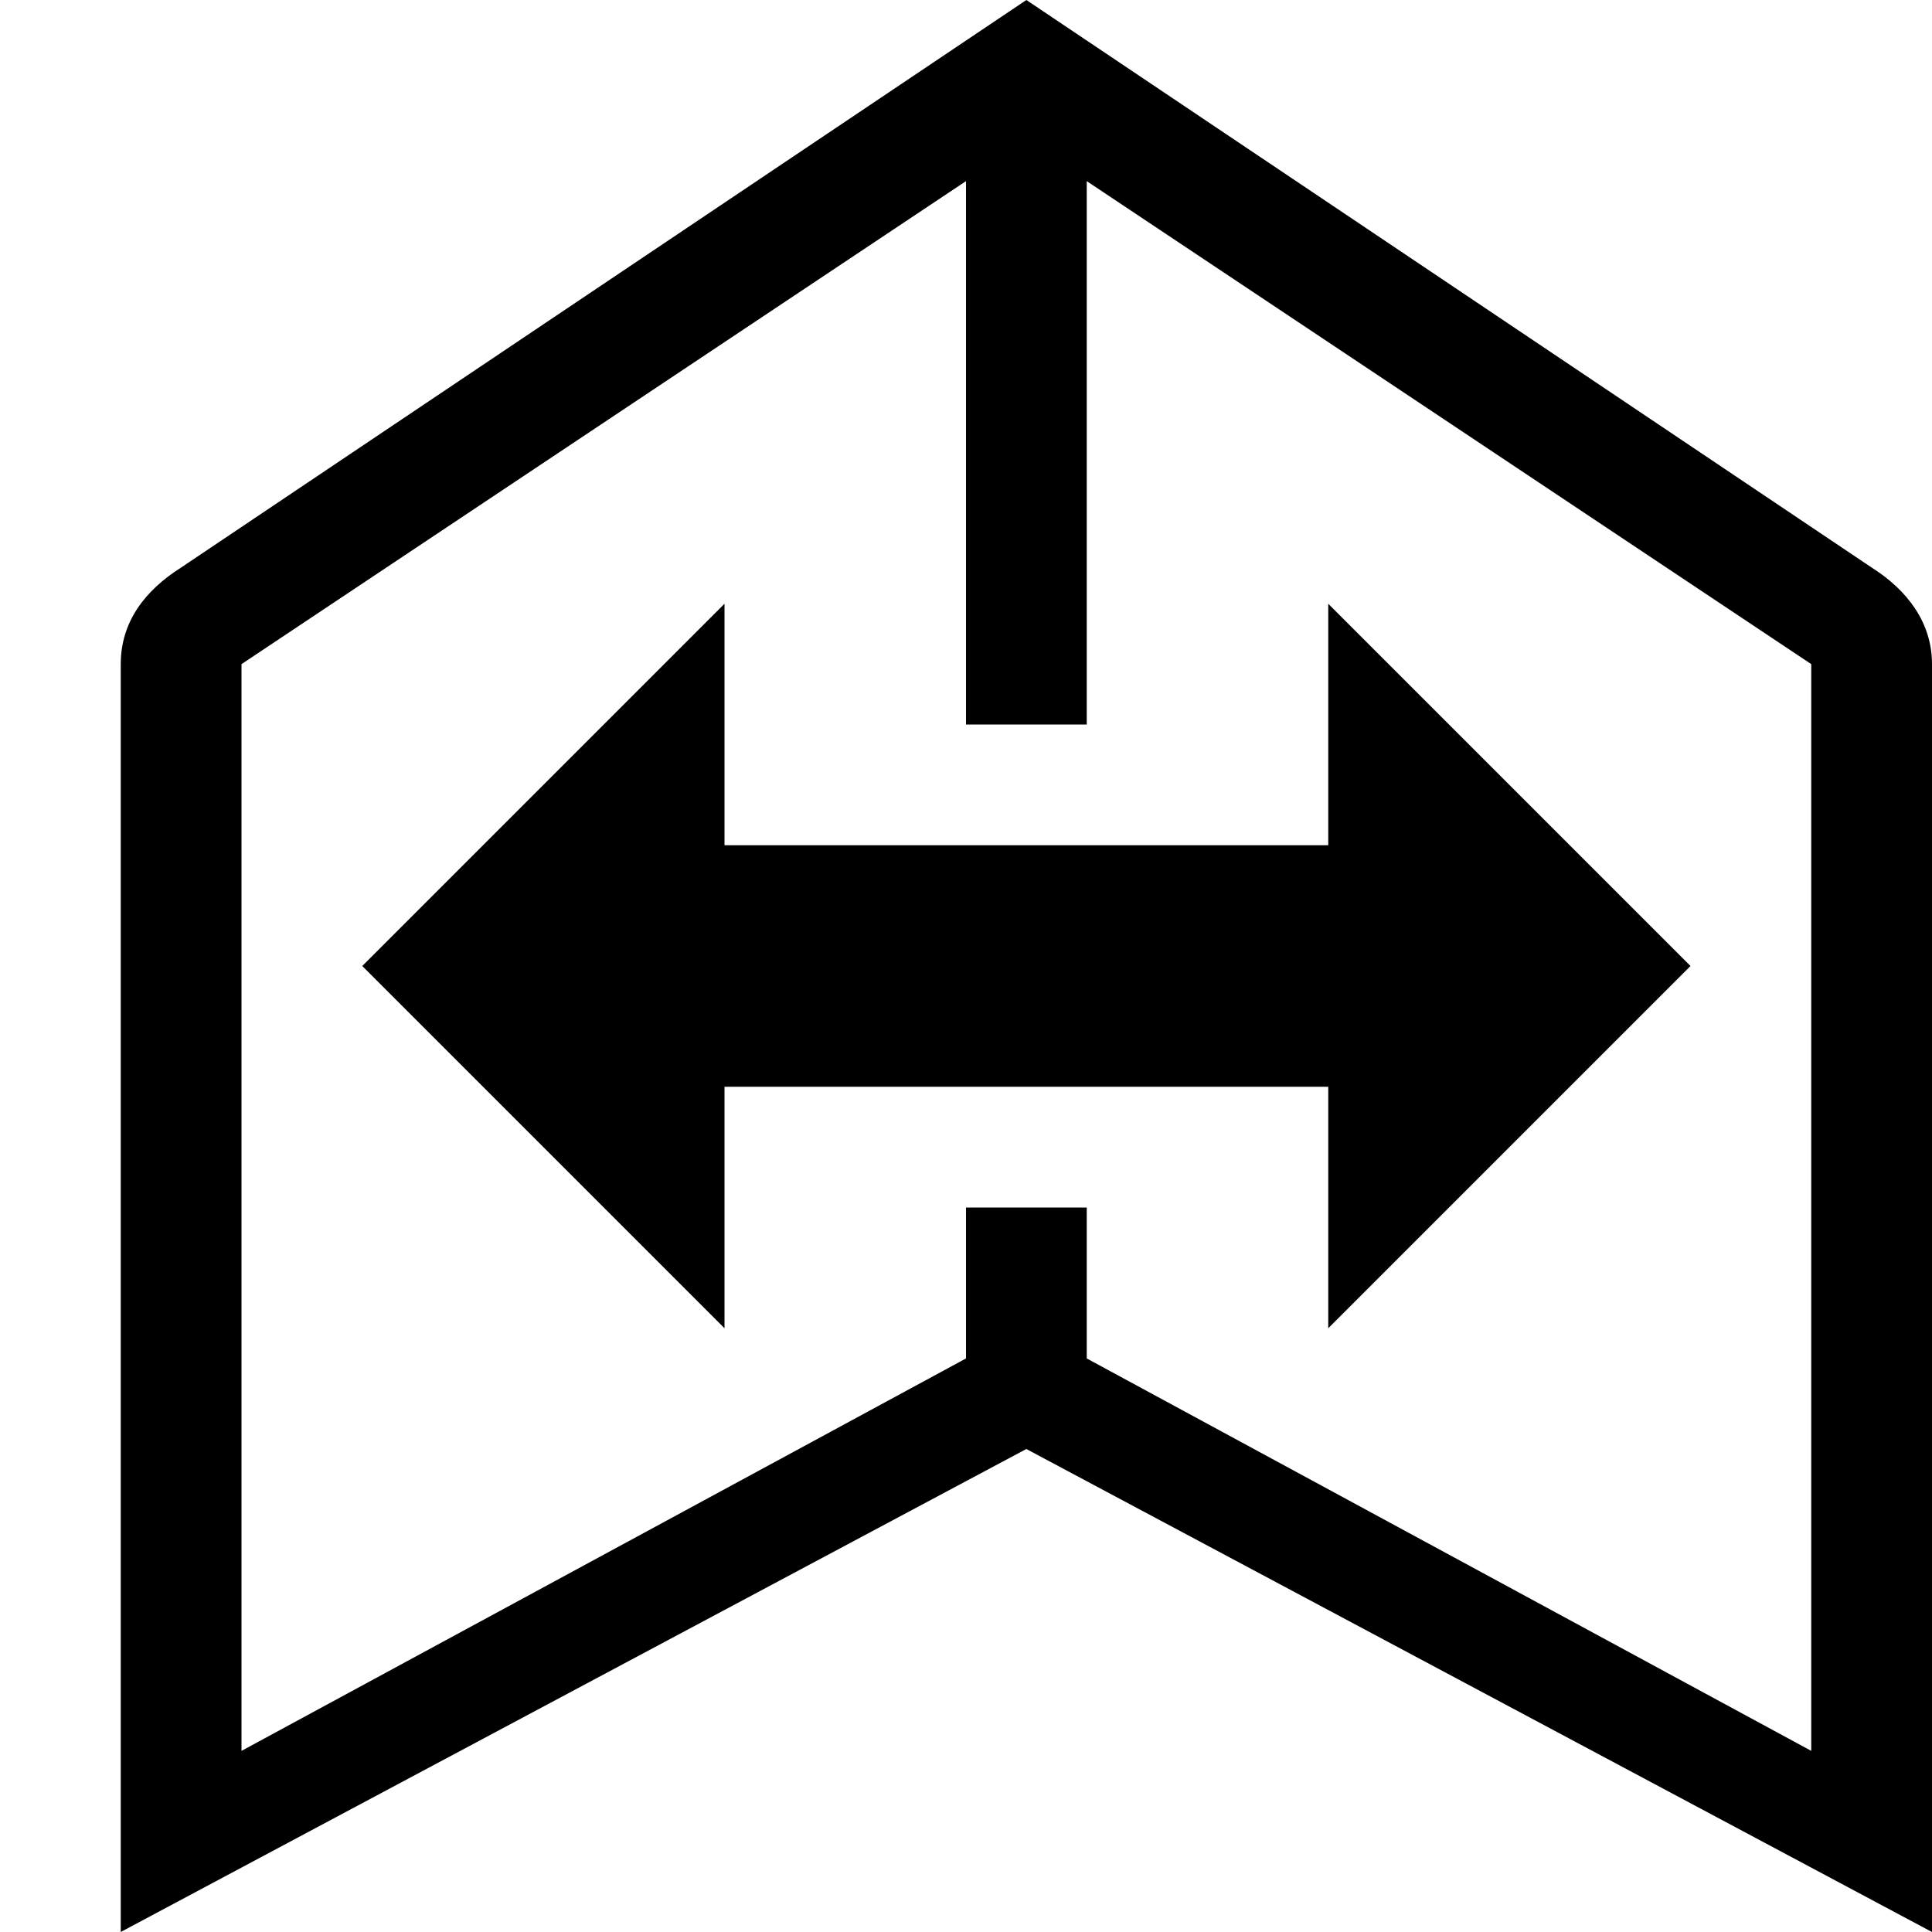
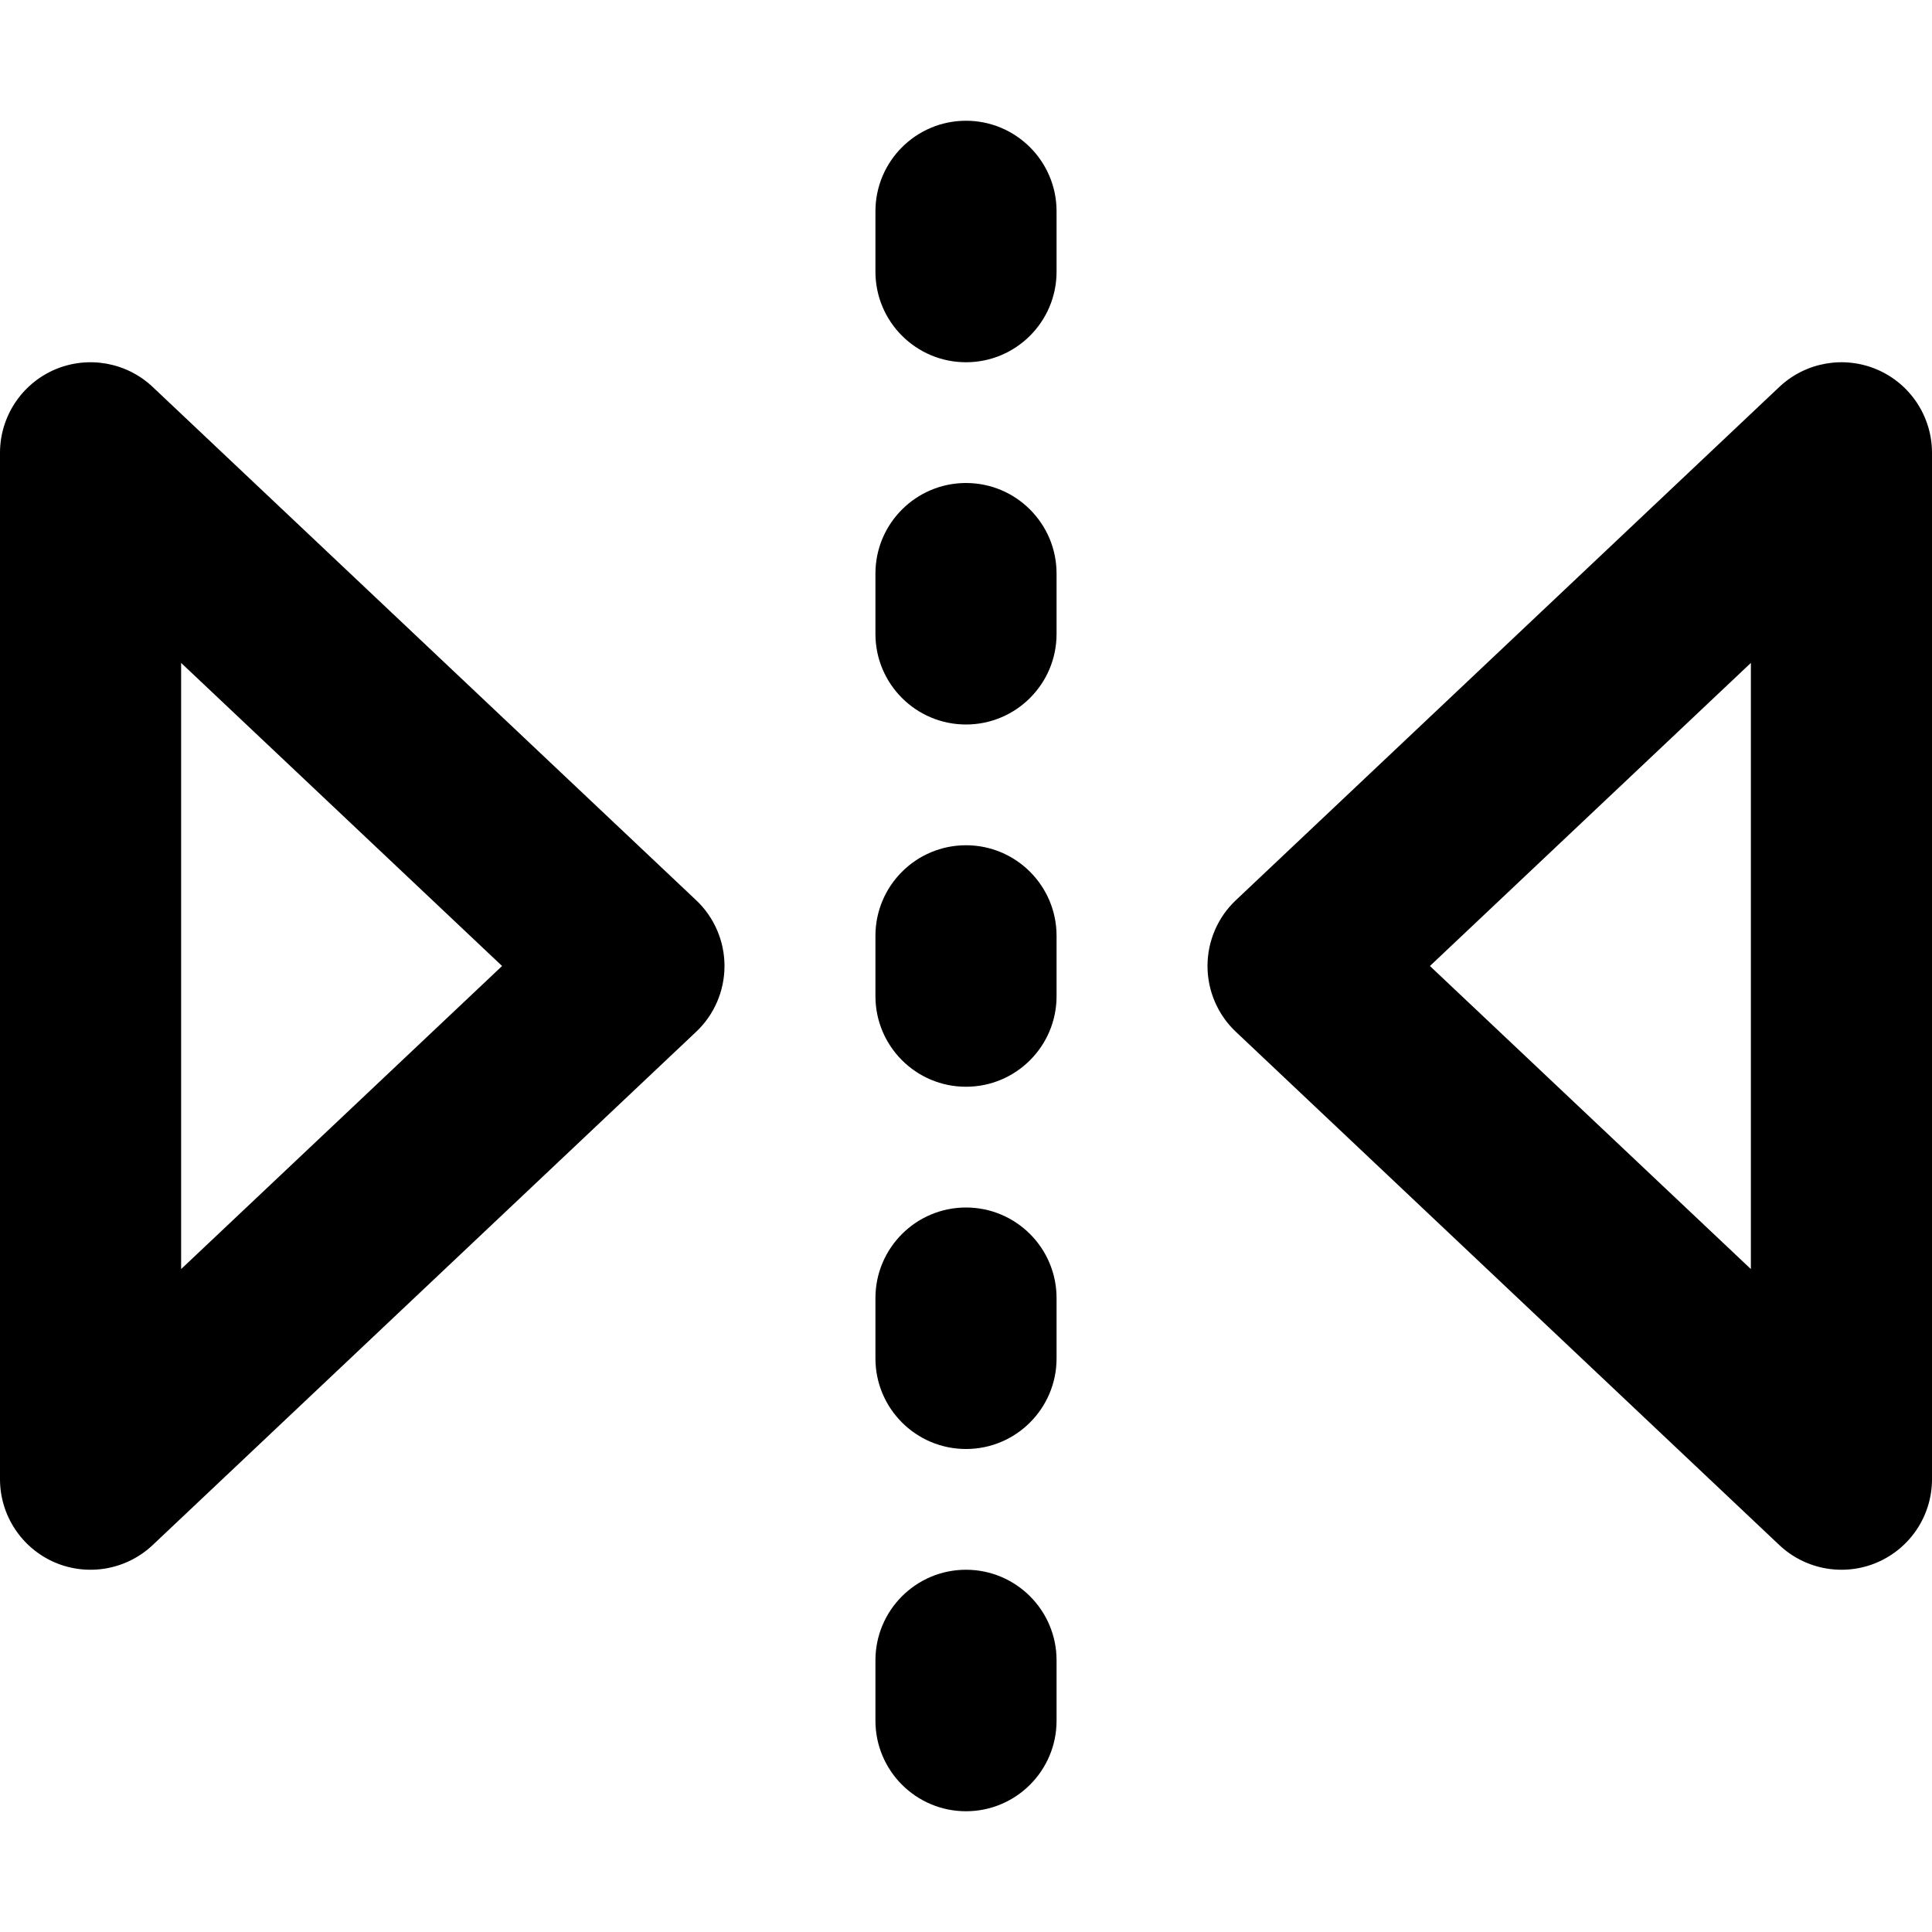
<svg xmlns="http://www.w3.org/2000/svg" width="16" height="16" viewBox="0 0 16 16">
-   <path fill-rule="evenodd" d="M15.5 4.7L8.5 0l-7 4.7c-.3.19-.5.45-.5.8V16l7.5-4 7.5 4V5.5c0-.34-.2-.61-.5-.8zm-.5 9.8l-6-3.25V10H8v1.25L2 14.5v-9l6-4V6h1V1.5l6 4v9zM6 7h5V5l3 3-3 3V9H6v2L3 8l3-3v2z" />
+   <path fill-rule="evenodd" clip-rule="evenodd" d="M8.75 1.75C8.75 1.336 8.414 1 8 1C7.586 1 7.25 1.336 7.25 1.75V2.25C7.25 2.664 7.586 3 8 3C8.414 3 8.75 2.664 8.75 2.25V1.75ZM8 4C8.414 4 8.75 4.336 8.75 4.75V5.25C8.75 5.664 8.414 6 8 6C7.586 6 7.25 5.664 7.25 5.25V4.75C7.25 4.336 7.586 4 8 4ZM8.75 7.75C8.75 7.336 8.414 7 8 7C7.586 7 7.25 7.336 7.25 7.75V8.25C7.25 8.664 7.586 9 8 9C8.414 9 8.75 8.664 8.75 8.25V7.75ZM8 10C8.414 10 8.75 10.336 8.75 10.75V11.25C8.75 11.664 8.414 12 8 12C7.586 12 7.25 11.664 7.25 11.25V10.75C7.25 10.336 7.586 10 8 10ZM8 13C8.414 13 8.75 13.336 8.75 13.75V14.25C8.75 14.664 8.414 15 8 15C7.586 15 7.25 14.664 7.25 14.25V13.75C7.25 13.336 7.586 13 8 13ZM15.547 3.061C15.822 3.18 16 3.451 16 3.75V12.25C16 12.55 15.822 12.82 15.547 12.939C15.272 13.057 14.953 13.001 14.735 12.795L10.235 8.545C10.085 8.404 10 8.206 10 8C10 7.794 10.085 7.596 10.235 7.455L14.735 3.205C14.953 2.999 15.272 2.943 15.547 3.061ZM11.842 8L14.5 10.51V5.49L11.842 8ZM0 12.25C0 12.549 0.178 12.82 0.453 12.939C0.728 13.057 1.047 13.001 1.265 12.795L5.765 8.545C5.915 8.404 6 8.206 6 8C6 7.794 5.915 7.596 5.765 7.455L1.265 3.205C1.047 2.999 0.728 2.943 0.453 3.061C0.178 3.18 0 3.451 0 3.75V12.25ZM1.5 5.49L4.158 8L1.5 10.51V5.49Z" />
</svg>
